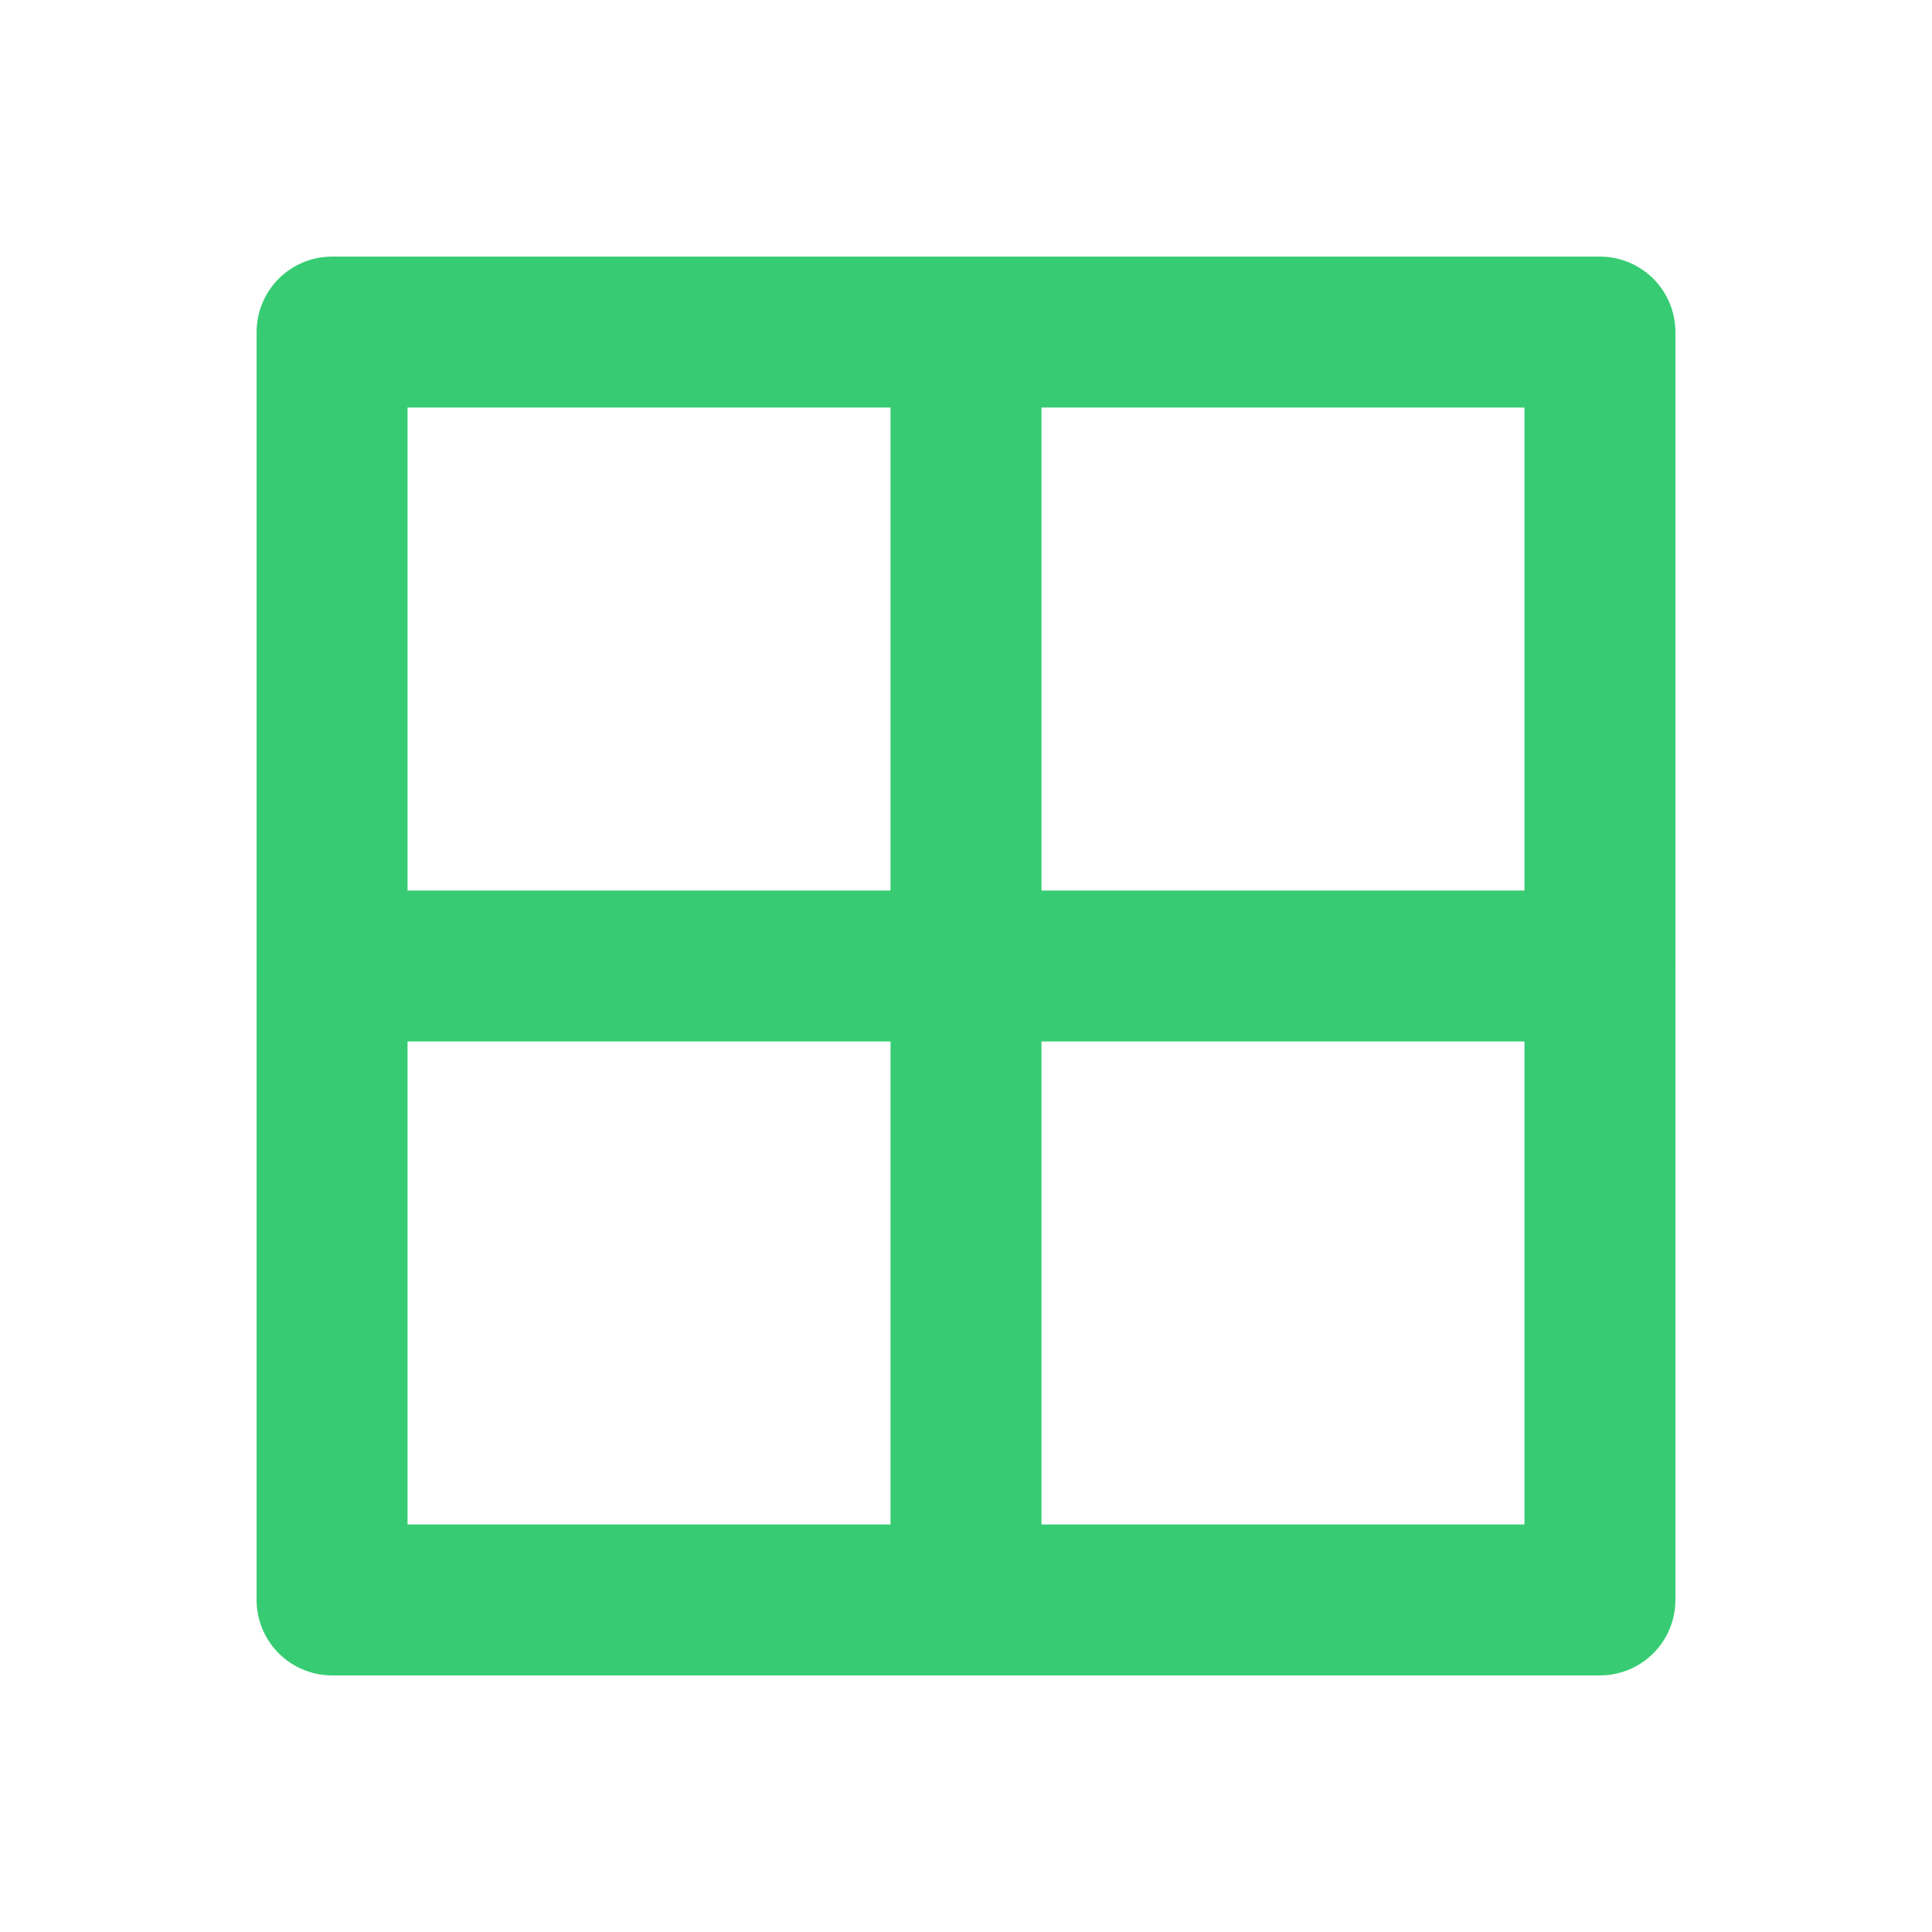
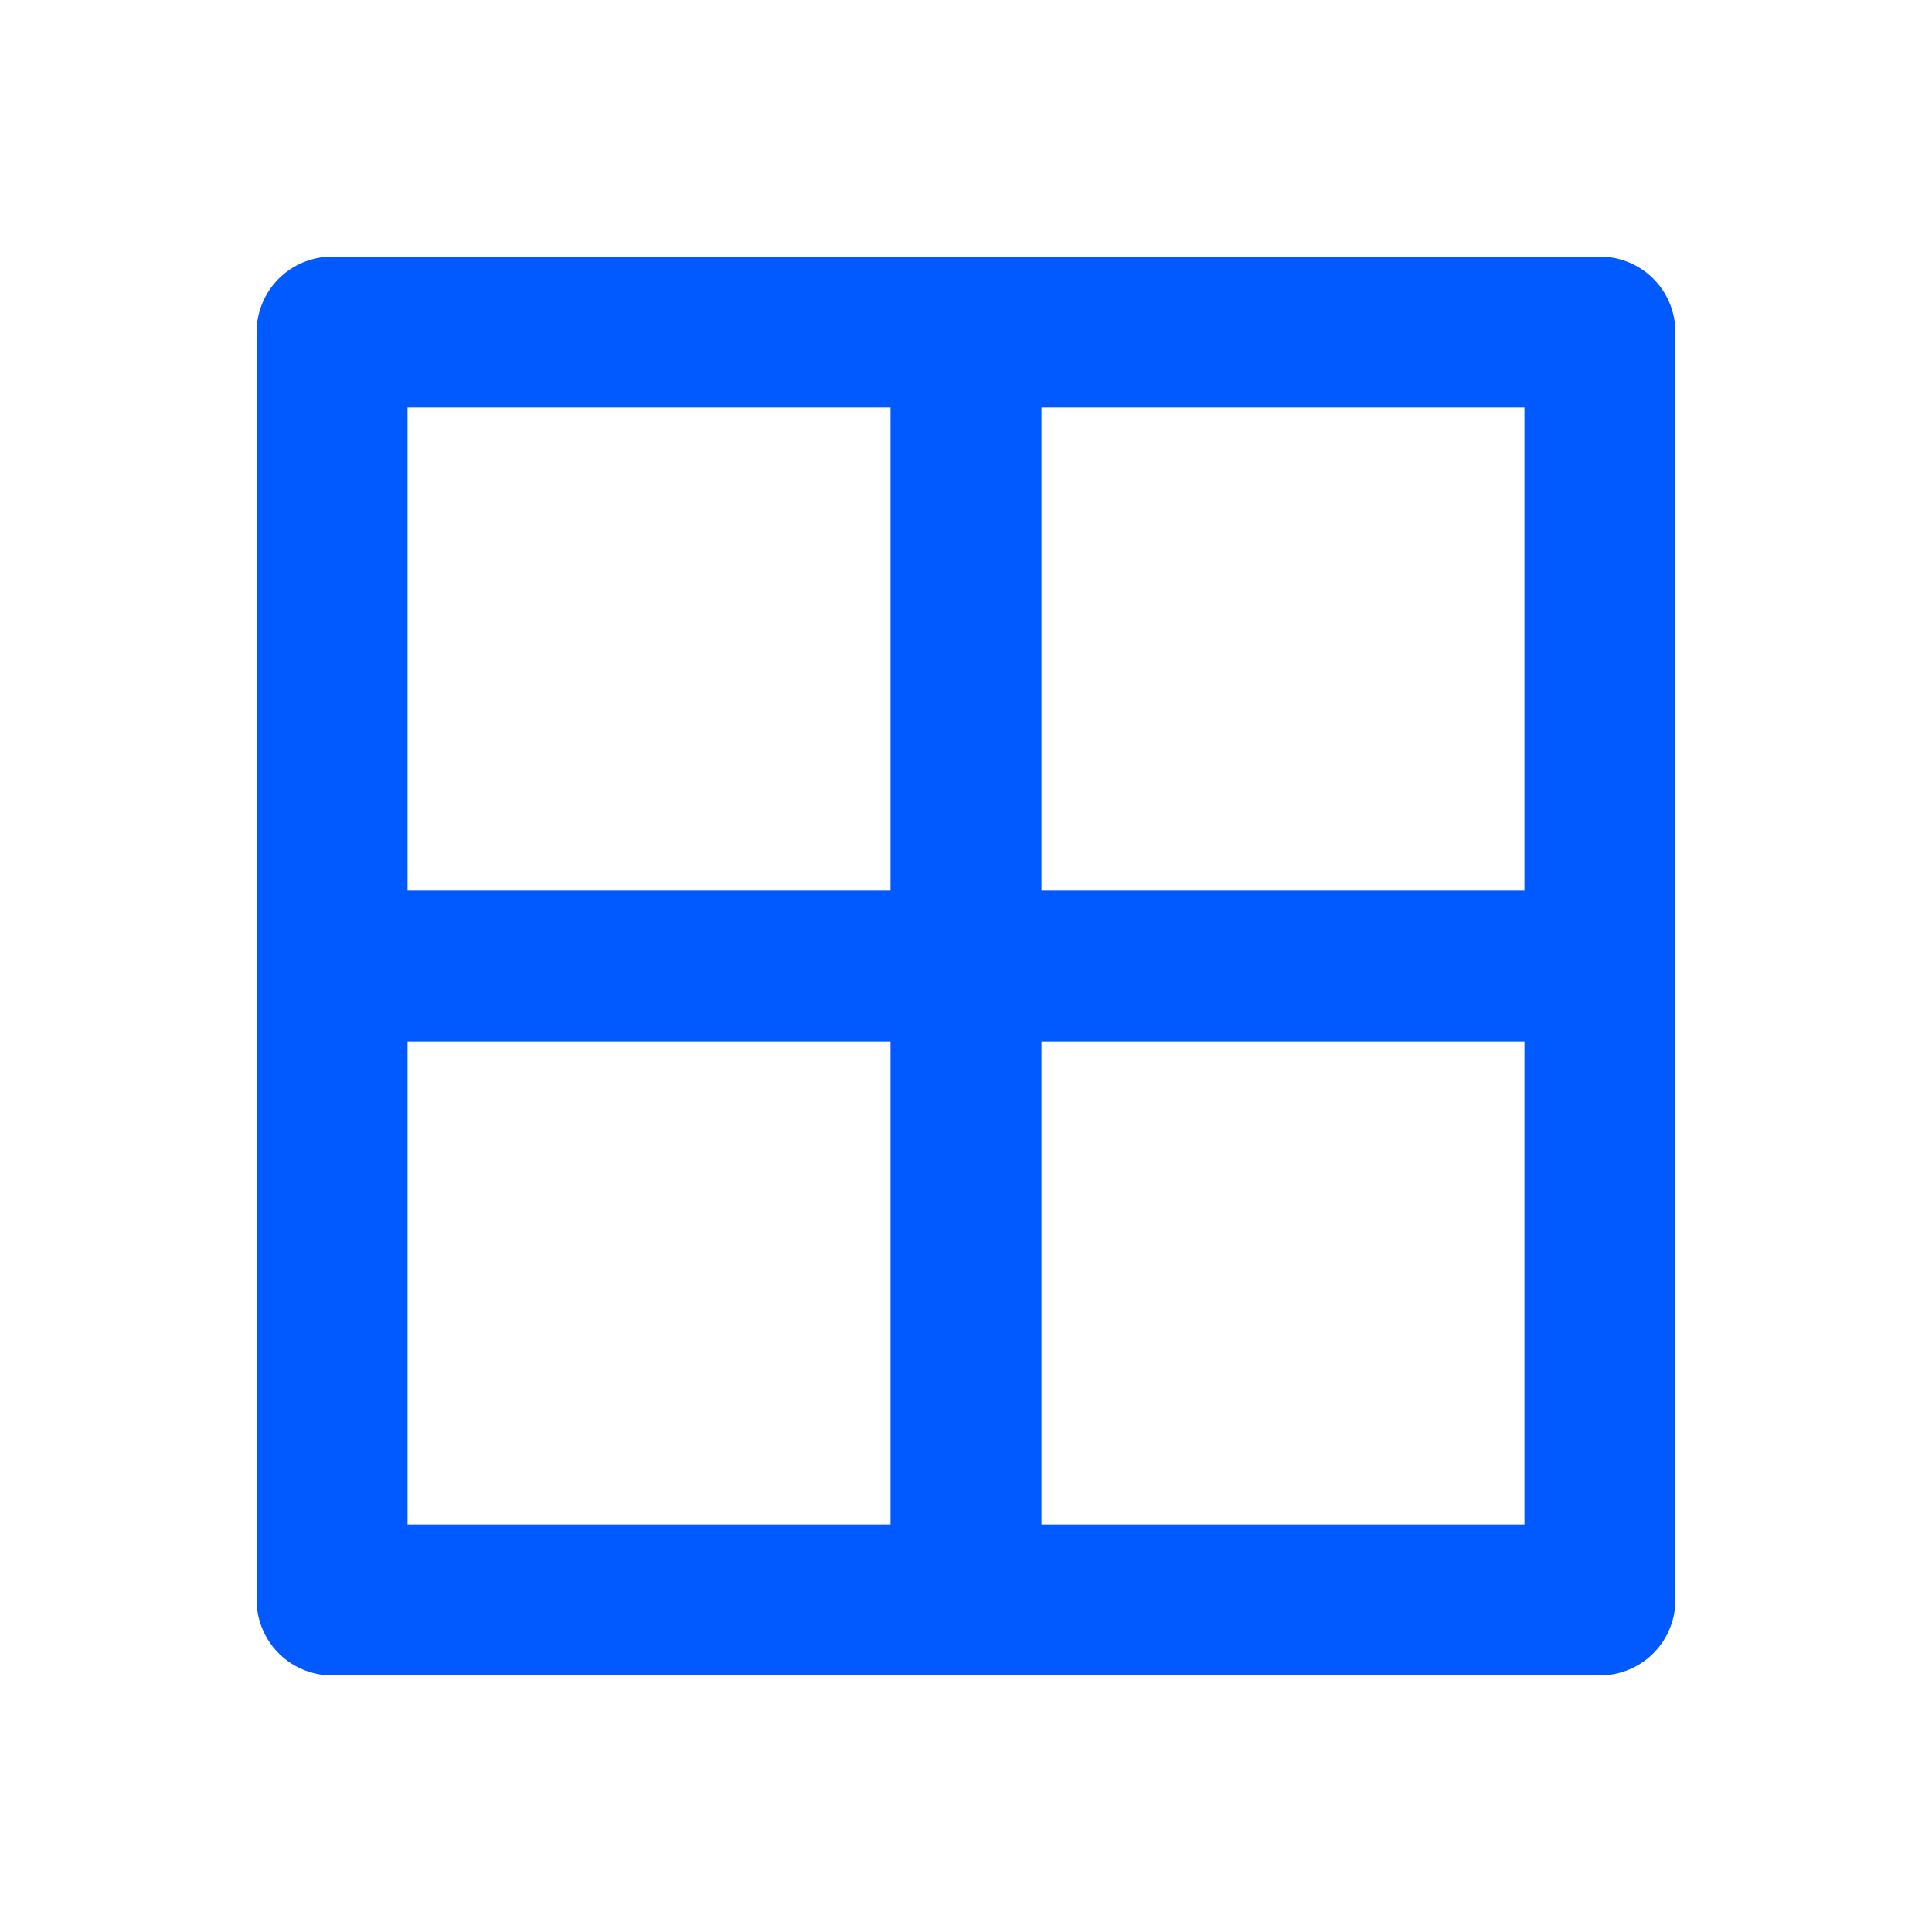
<svg xmlns="http://www.w3.org/2000/svg" enable-background="new 0 0 64 64" id="Layer_1" version="1.1" viewBox="0 0 64 64" xml:space="preserve">
-   <rect fill="none" height="42" stroke="#37CC73" stroke-linecap="round" stroke-linejoin="round" stroke-miterlimit="10" stroke-width="5" width="42" x="11" y="11" />
-   <line fill="none" stroke="#37CC73" stroke-linecap="round" stroke-linejoin="round" stroke-miterlimit="10" stroke-width="5" x1="32" x2="32" y1="11" y2="53" />
-   <line fill="none" stroke="#37CC73" stroke-linecap="round" stroke-linejoin="round" stroke-miterlimit="10" stroke-width="5" x1="11" x2="53" y1="32" y2="32" />
+   <rect fill="none" height="42" stroke="#005AFF" stroke-linecap="round" stroke-linejoin="round" stroke-miterlimit="10" stroke-width="5" width="42" x="11" y="11" />
+   <line fill="none" stroke="#005AFF" stroke-linecap="round" stroke-linejoin="round" stroke-miterlimit="10" stroke-width="5" x1="32" x2="32" y1="11" y2="53" />
+   <line fill="none" stroke="#005AFF" stroke-linecap="round" stroke-linejoin="round" stroke-miterlimit="10" stroke-width="5" x1="11" x2="53" y1="32" y2="32" />
</svg>
